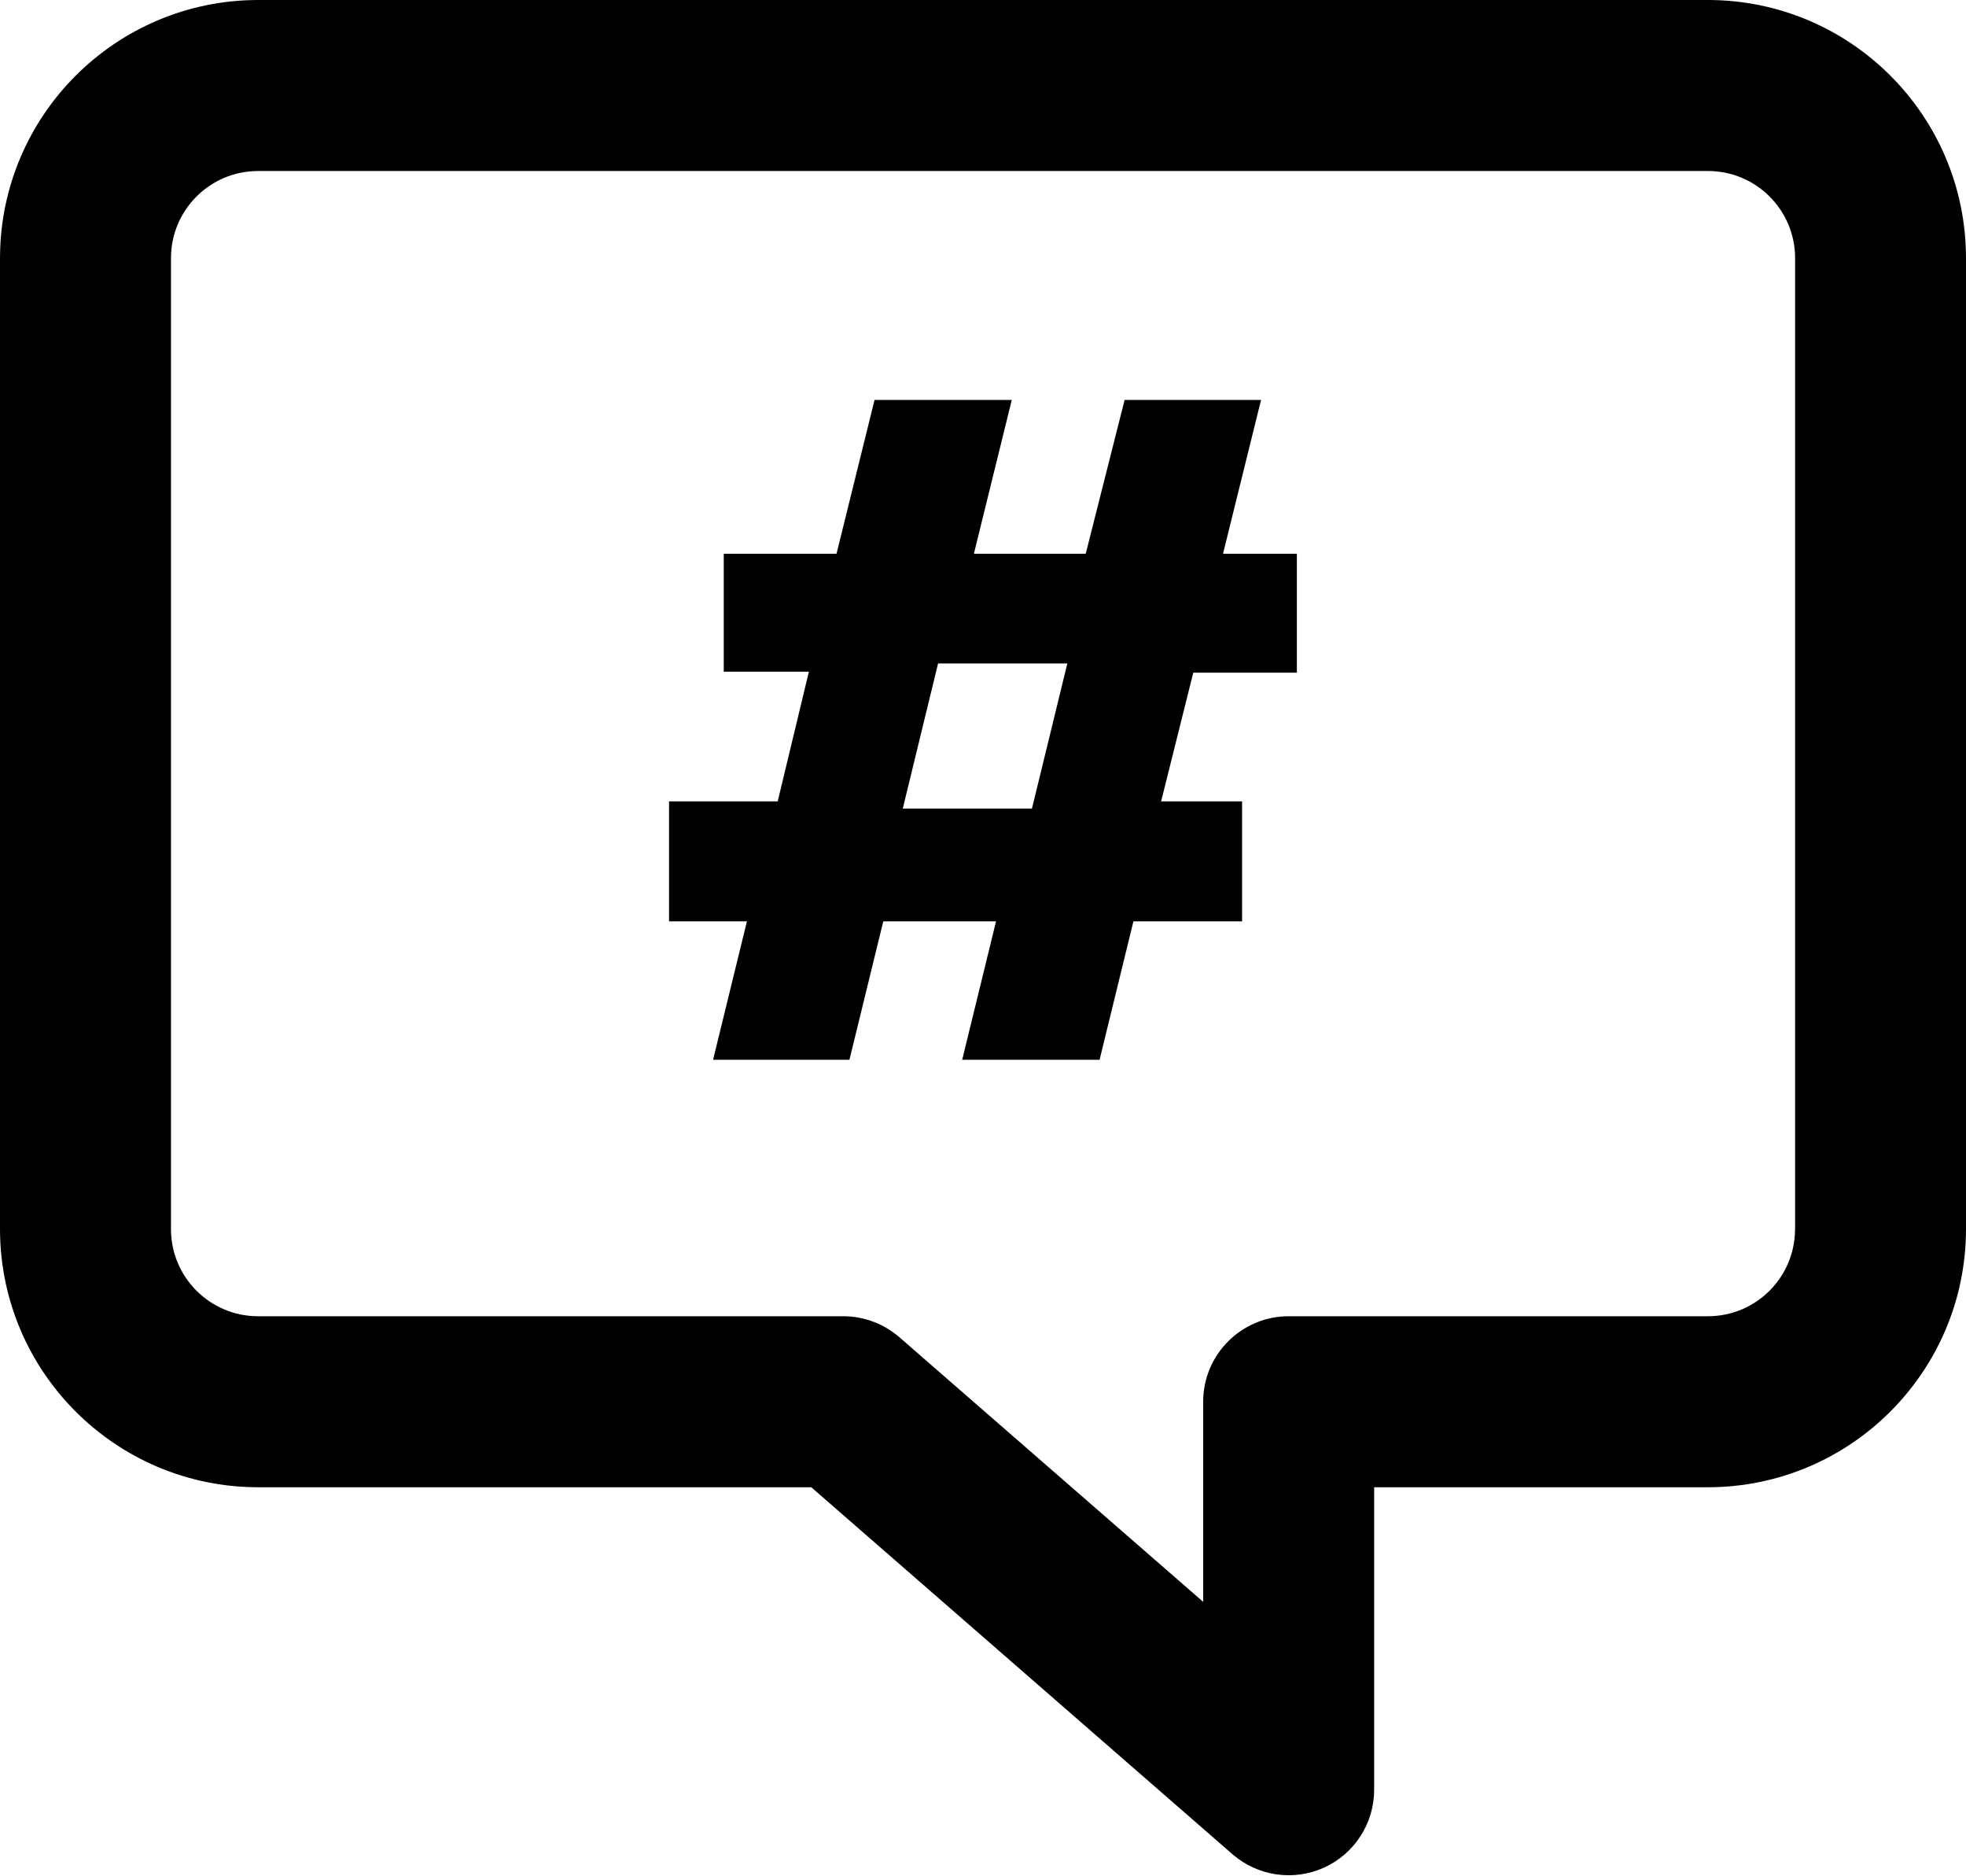
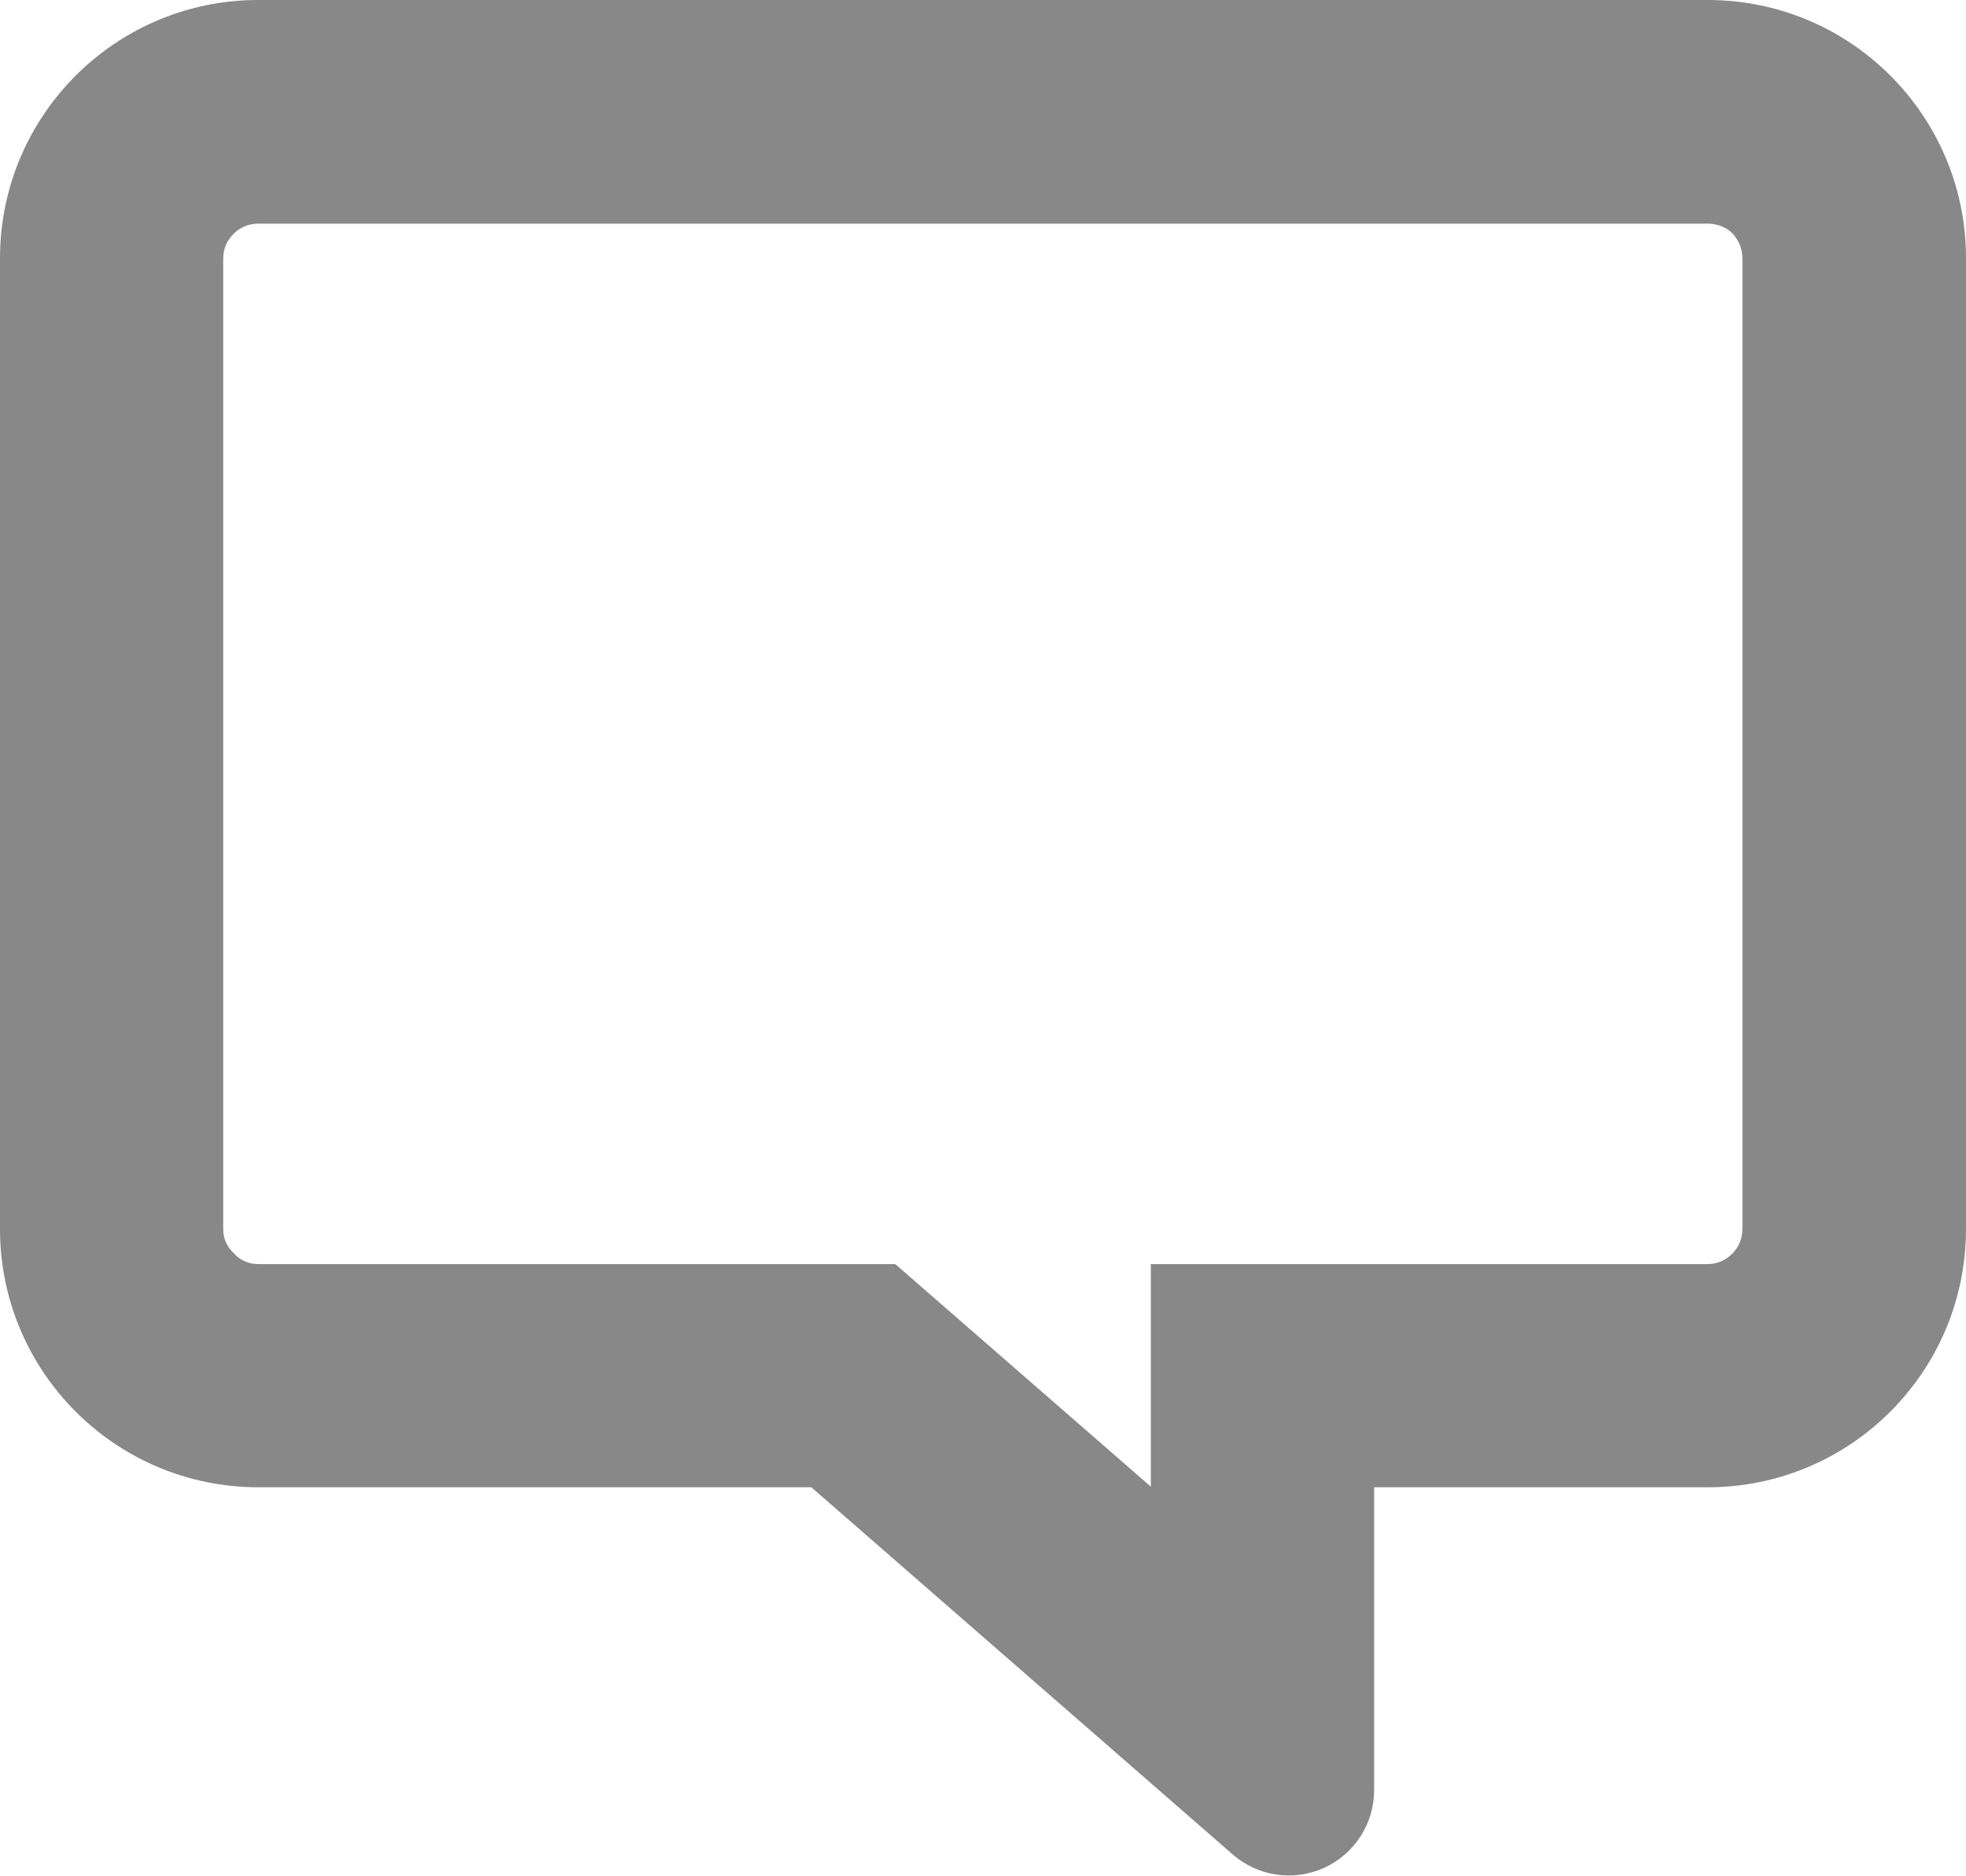
- <svg xmlns="http://www.w3.org/2000/svg" viewBox="0 0 22.997 21.93">
-   <path d="M19.979 0H3.018A3.022 3.022 0 0 0 0 3.018v11.357a3.022 3.022 0 0 0 3.018 3.018H9.49l4.927 4.292a1.003 1.003 0 0 0 1.071.156 1 1 0 0 0 .586-.91v-3.538h3.905a3.022 3.022 0 0 0 3.018-3.018V3.018A3.02 3.02 0 0 0 19.979 0zm1.018 14.375c0 .562-.456 1.018-1.018 1.018h-4.905a1 1 0 0 0-1 1v2.34l-3.553-3.094a1.001 1.001 0 0 0-.657-.246H3.018A1.019 1.019 0 0 1 2 14.375V3.018C2 2.457 2.456 2 3.018 2H19.98c.562 0 1.018.457 1.018 1.018v11.357z" />
-   <path d="M14.751 4.677h-1.596L12.7 6.476h-1.308l.443-1.799H10.23l-.445 1.799H8.466v1.379h.996l-.365 1.517H7.826v1.403h.911l-.396 1.619h1.595l.396-1.619h1.319l-.396 1.619h1.607l.396-1.619h1.271V9.372h-.947l.376-1.505h1.212V6.476h-.864l.445-1.799zm-2.68 4.779H10.56l.413-1.697h1.512l-.414 1.697z" />
+ <svg xmlns="http://www.w3.org/2000/svg" style="isolation:isolate" viewBox="608.786 481.338 22 20.98" width="22" height="20.98">
+   <path d="M627.899 481.338a2.889 2.889 0 0 1 2.887 2.887v10.865a2.89 2.89 0 0 1-2.887 2.887h-3.736v3.385a.955.955 0 0 1-1.585.721l-4.713-4.106h-6.192a2.89 2.89 0 0 1-2.887-2.887v-10.865a2.89 2.89 0 0 1 2.887-2.887h16.226zm-6.235 16.632l-2.86-2.49h-7.13c-.1 0-.2-.04-.27-.12a.357.357 0 0 1-.12-.27v-10.86c0-.11.04-.2.12-.28.07-.07.17-.11.27-.11h16.22c.11 0 .21.04.28.11.07.08.11.17.11.28v10.86c0 .1-.04.2-.11.27-.08.08-.17.12-.28.12h-6.23v2.49z" fill-rule="evenodd" fill="#888" />
</svg>
